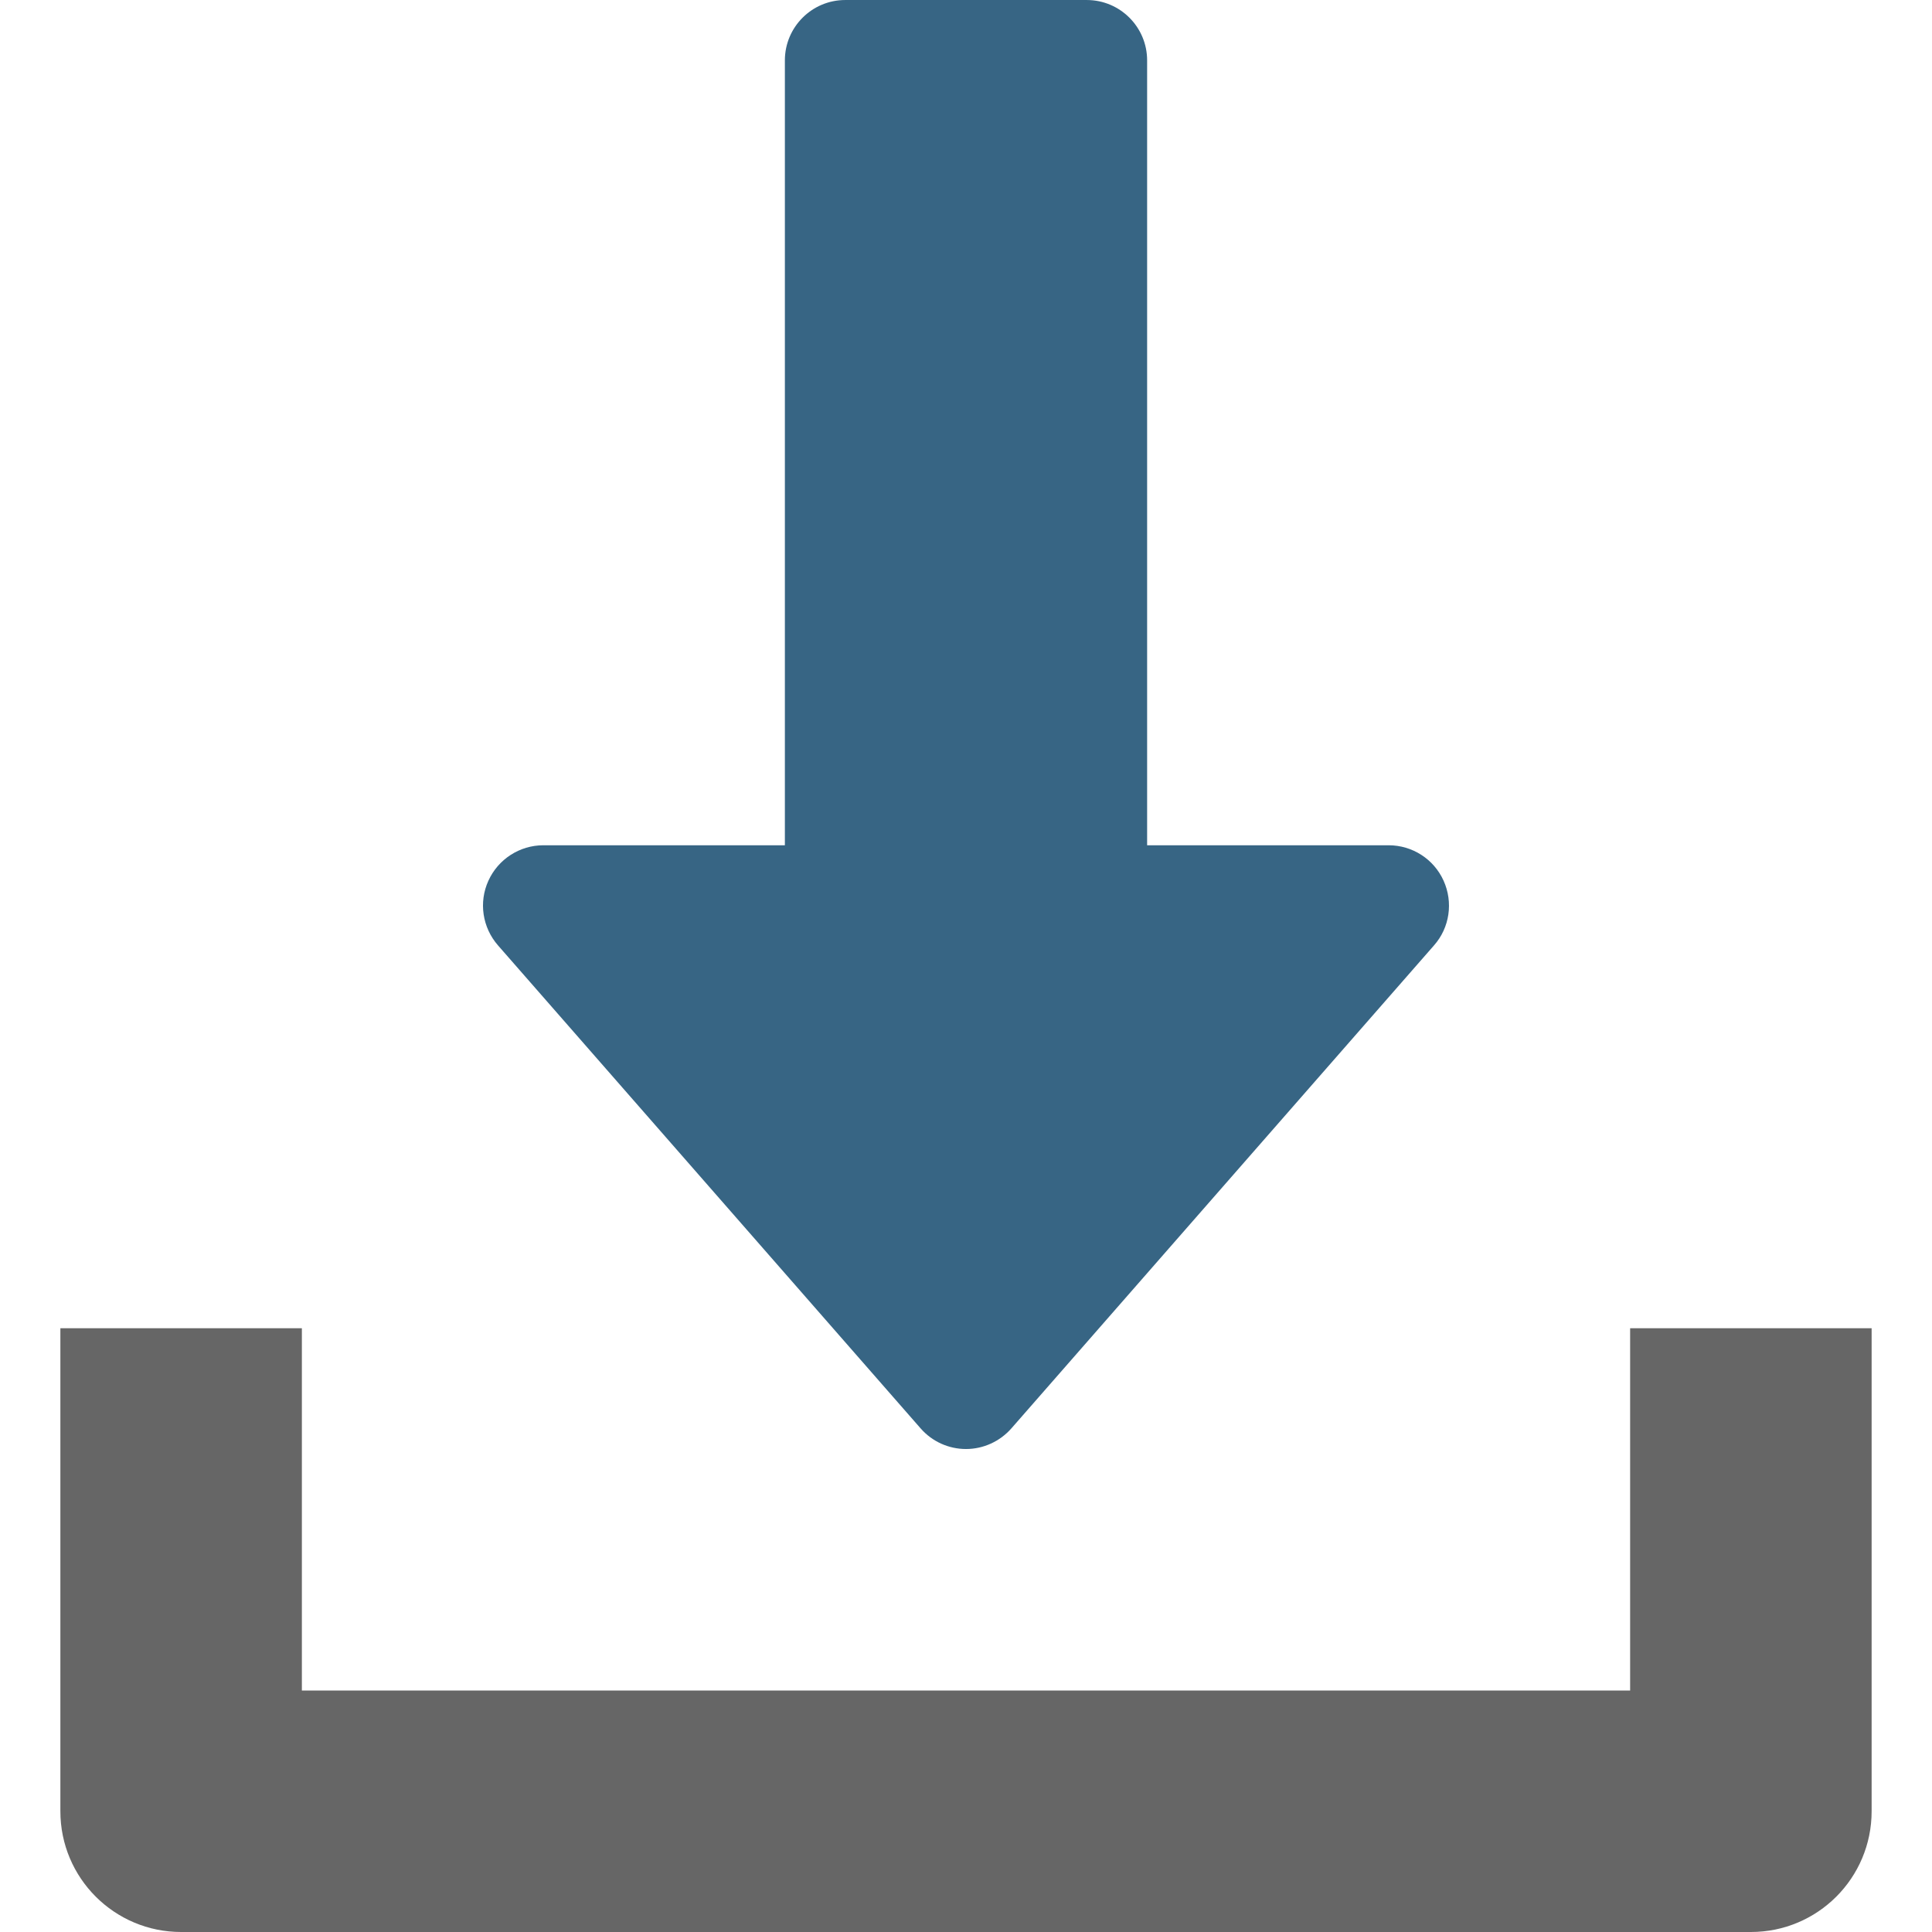
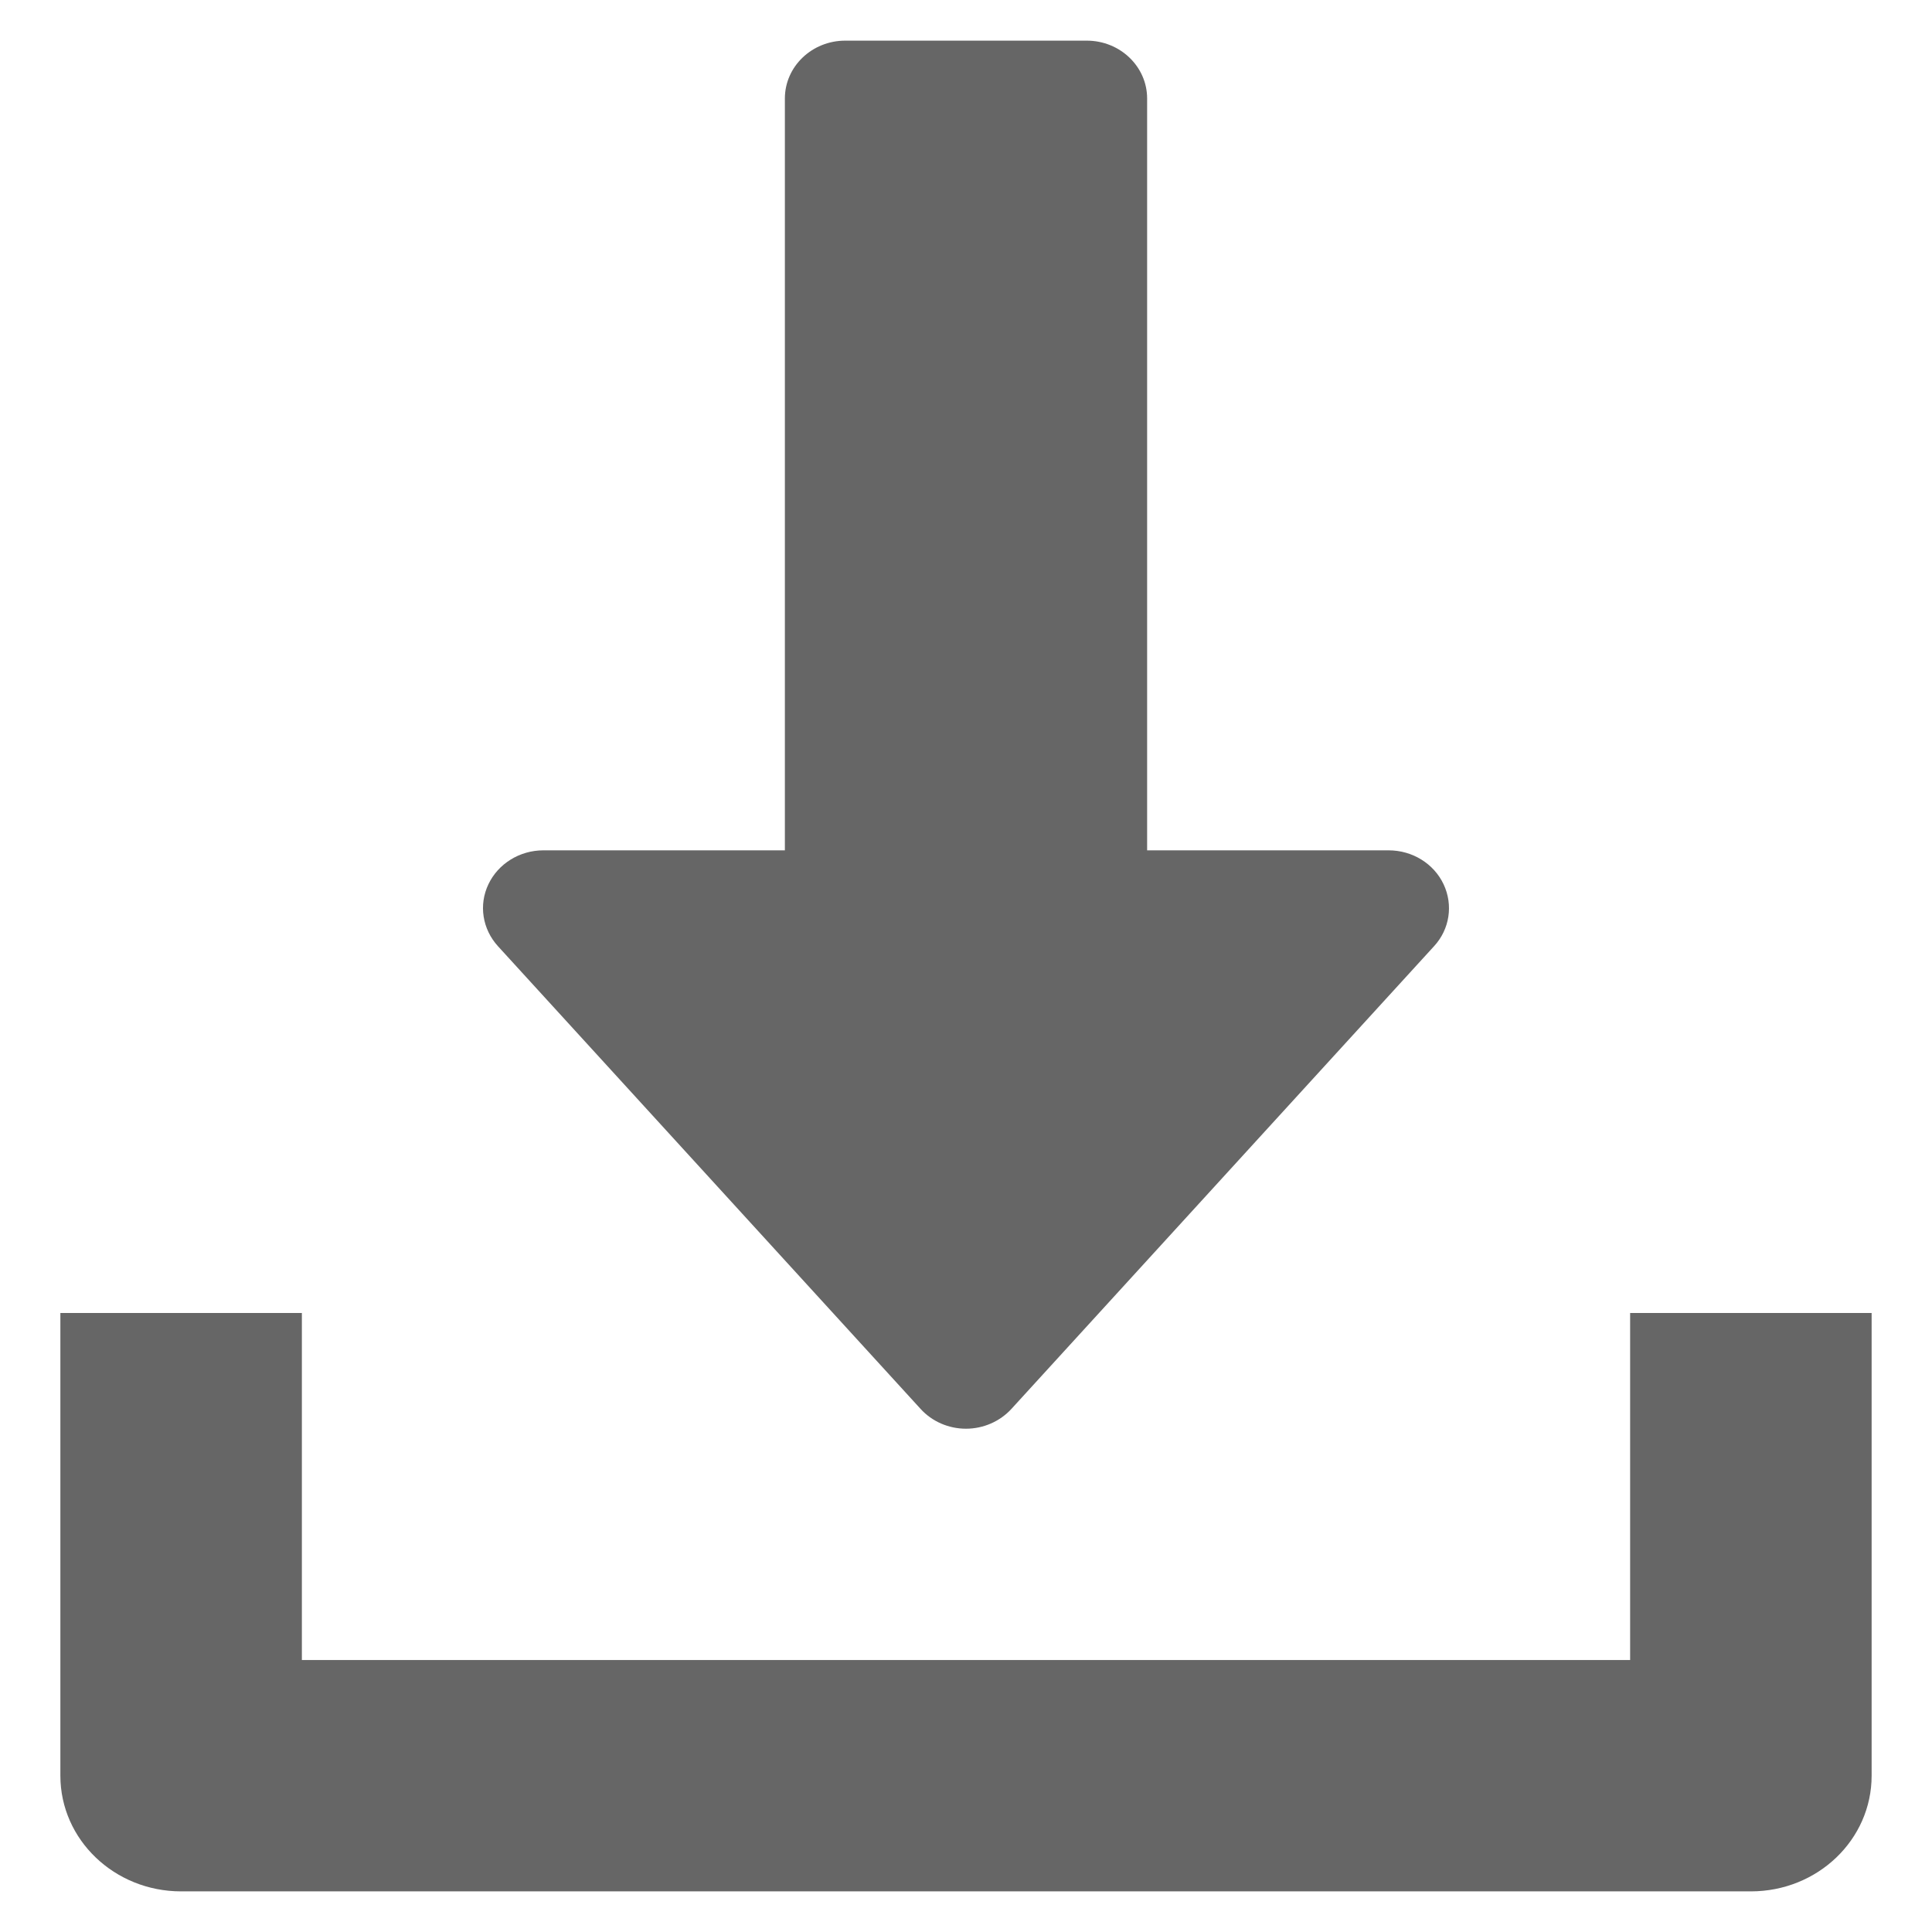
<svg xmlns="http://www.w3.org/2000/svg" enable-background="new 0 0 512 512" version="1.1" viewBox="0 0 512 512" xml:space="preserve">
-   <path d="m382.56 233.38c-2.592-5.728-8.288-9.376-14.56-9.376h-64v-208c0-8.832-7.168-16-16-16h-64c-8.832 0-16 7.168-16 16v208h-64c-6.272 0-11.968 3.68-14.56 9.376-2.624 5.728-1.6 12.416 2.528 17.152l112 128c3.04 3.488 7.424 5.472 12.032 5.472s8.992-2.016 12.032-5.472l112-128c4.16-4.704 5.12-11.424 2.528-17.152z" enable-background="new 0 0 512 512" fill="#376584" />
-   <path d="M432,352v96H80v-96H16v128c0,17.696,14.336,32,32,32h416c17.696,0,32-14.304,32-32V352H432z" enable-background="new 0 0 512 512" fill="#666" />
+   <path d="m382.56 234.33c-2.592-5.487-8.288-8.982-14.56-8.982h-64v-199.25c0-8.46-7.168-15.327-16-15.327h-64c-8.832 0-16 6.867-16 15.327v199.25h-64c-6.272 0-11.968 3.525-14.56 8.982-2.624 5.487-1.6 11.894 2.528 16.431l112 122.62c3.04 3.341 7.424 5.242 12.032 5.242s8.992-1.931 12.032-5.242l112-122.62c4.16-4.506 5.12-10.944 2.528-16.431z" enable-background="new 0 0 512 512" fill="#666" stroke-width=".979" />
+   <path d="m432 347.96v91.962h-352v-91.962h-64v122.62c0 16.952 14.336 30.654 32 30.654h416c17.696 0 32-13.702 32-30.654v-122.62z" enable-background="new 0 0 512 512" fill="#666" stroke-width=".979" />
</svg>
